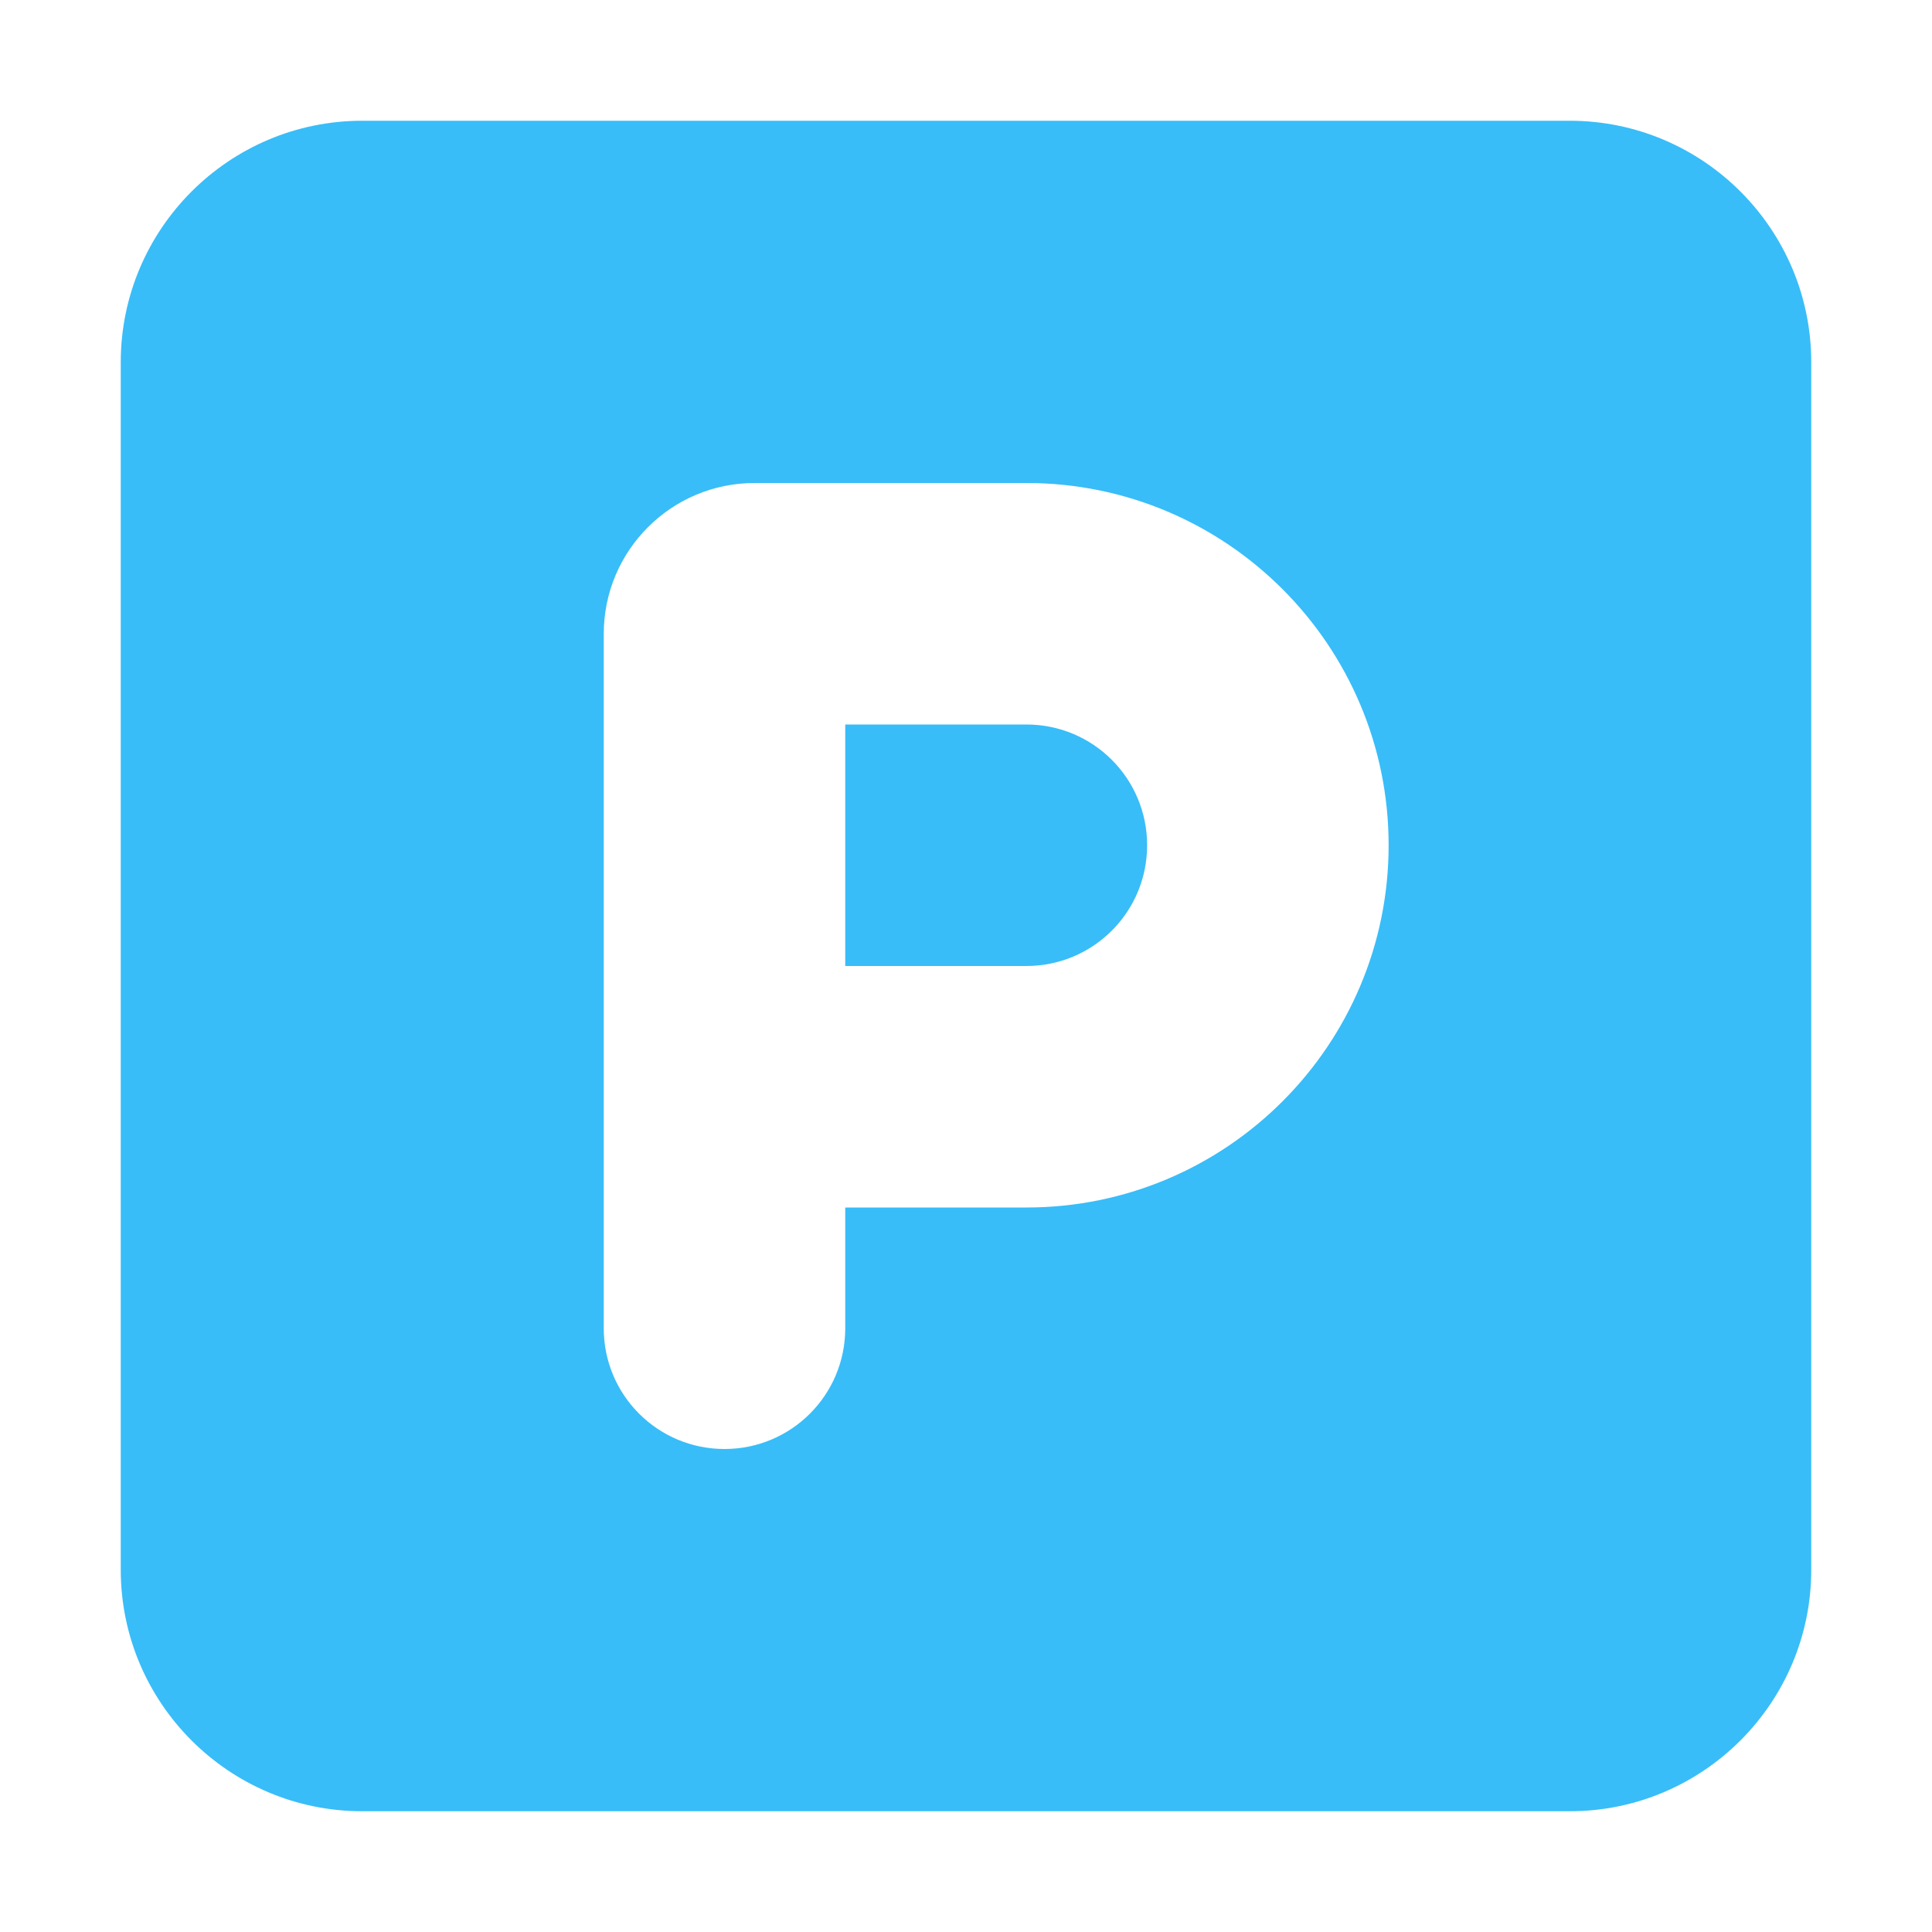
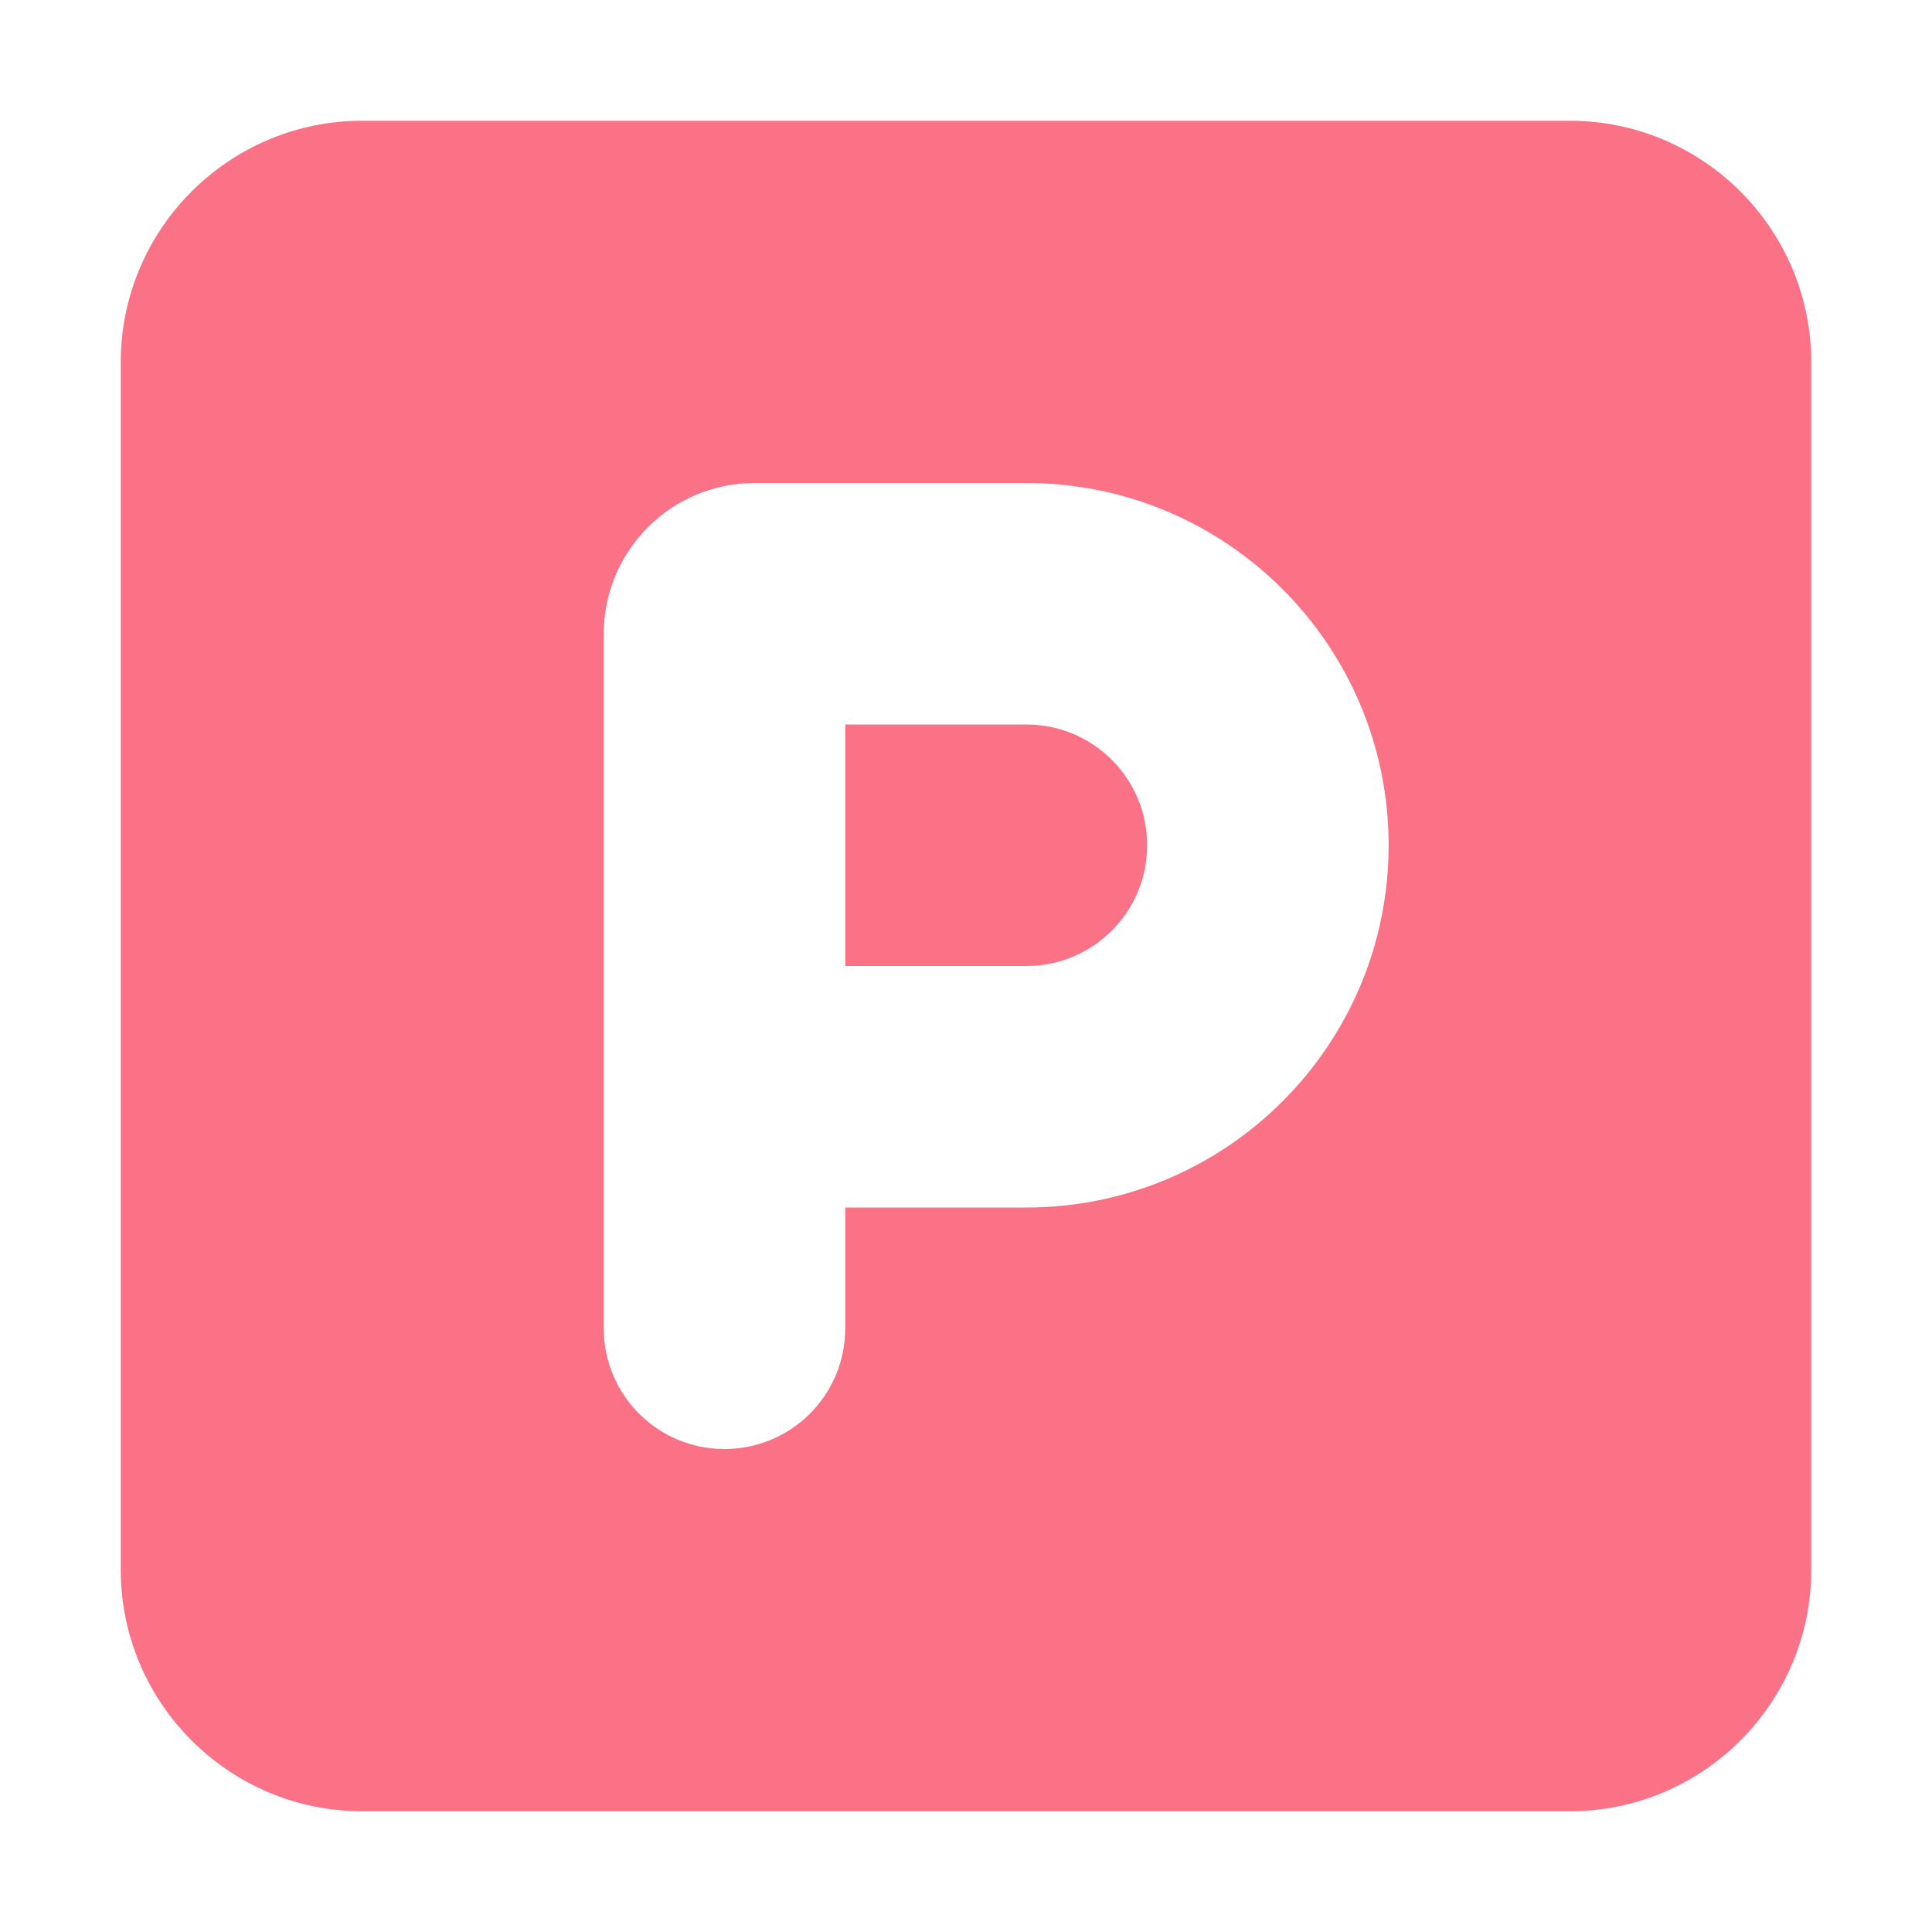
- <svg xmlns="http://www.w3.org/2000/svg" viewBox="0 0 448 512" width="24" height="24" fill="#38bdf8" aria-hidden="true">
+ <svg xmlns="http://www.w3.org/2000/svg" viewBox="0 0 448 512" width="24" height="24" fill="#fb7185" aria-hidden="true">
  <path d="M64 32C28.7 32 0 60.7 0 96L0 416c0 35.3 28.7 64 64 64l320 0c35.3 0 64-28.7 64-64l0-320c0-35.3-28.7-64-64-64L64 32zM192 256l48 0c17.7 0 32-14.3 32-32s-14.3-32-32-32l-48 0 0 64zm48 64l-48 0 0 32c0 17.7-14.3 32-32 32s-32-14.3-32-32l0-64 0-120c0-22.1 17.9-40 40-40l72 0c53 0 96 43 96 96s-43 96-96 96z" />
</svg>
